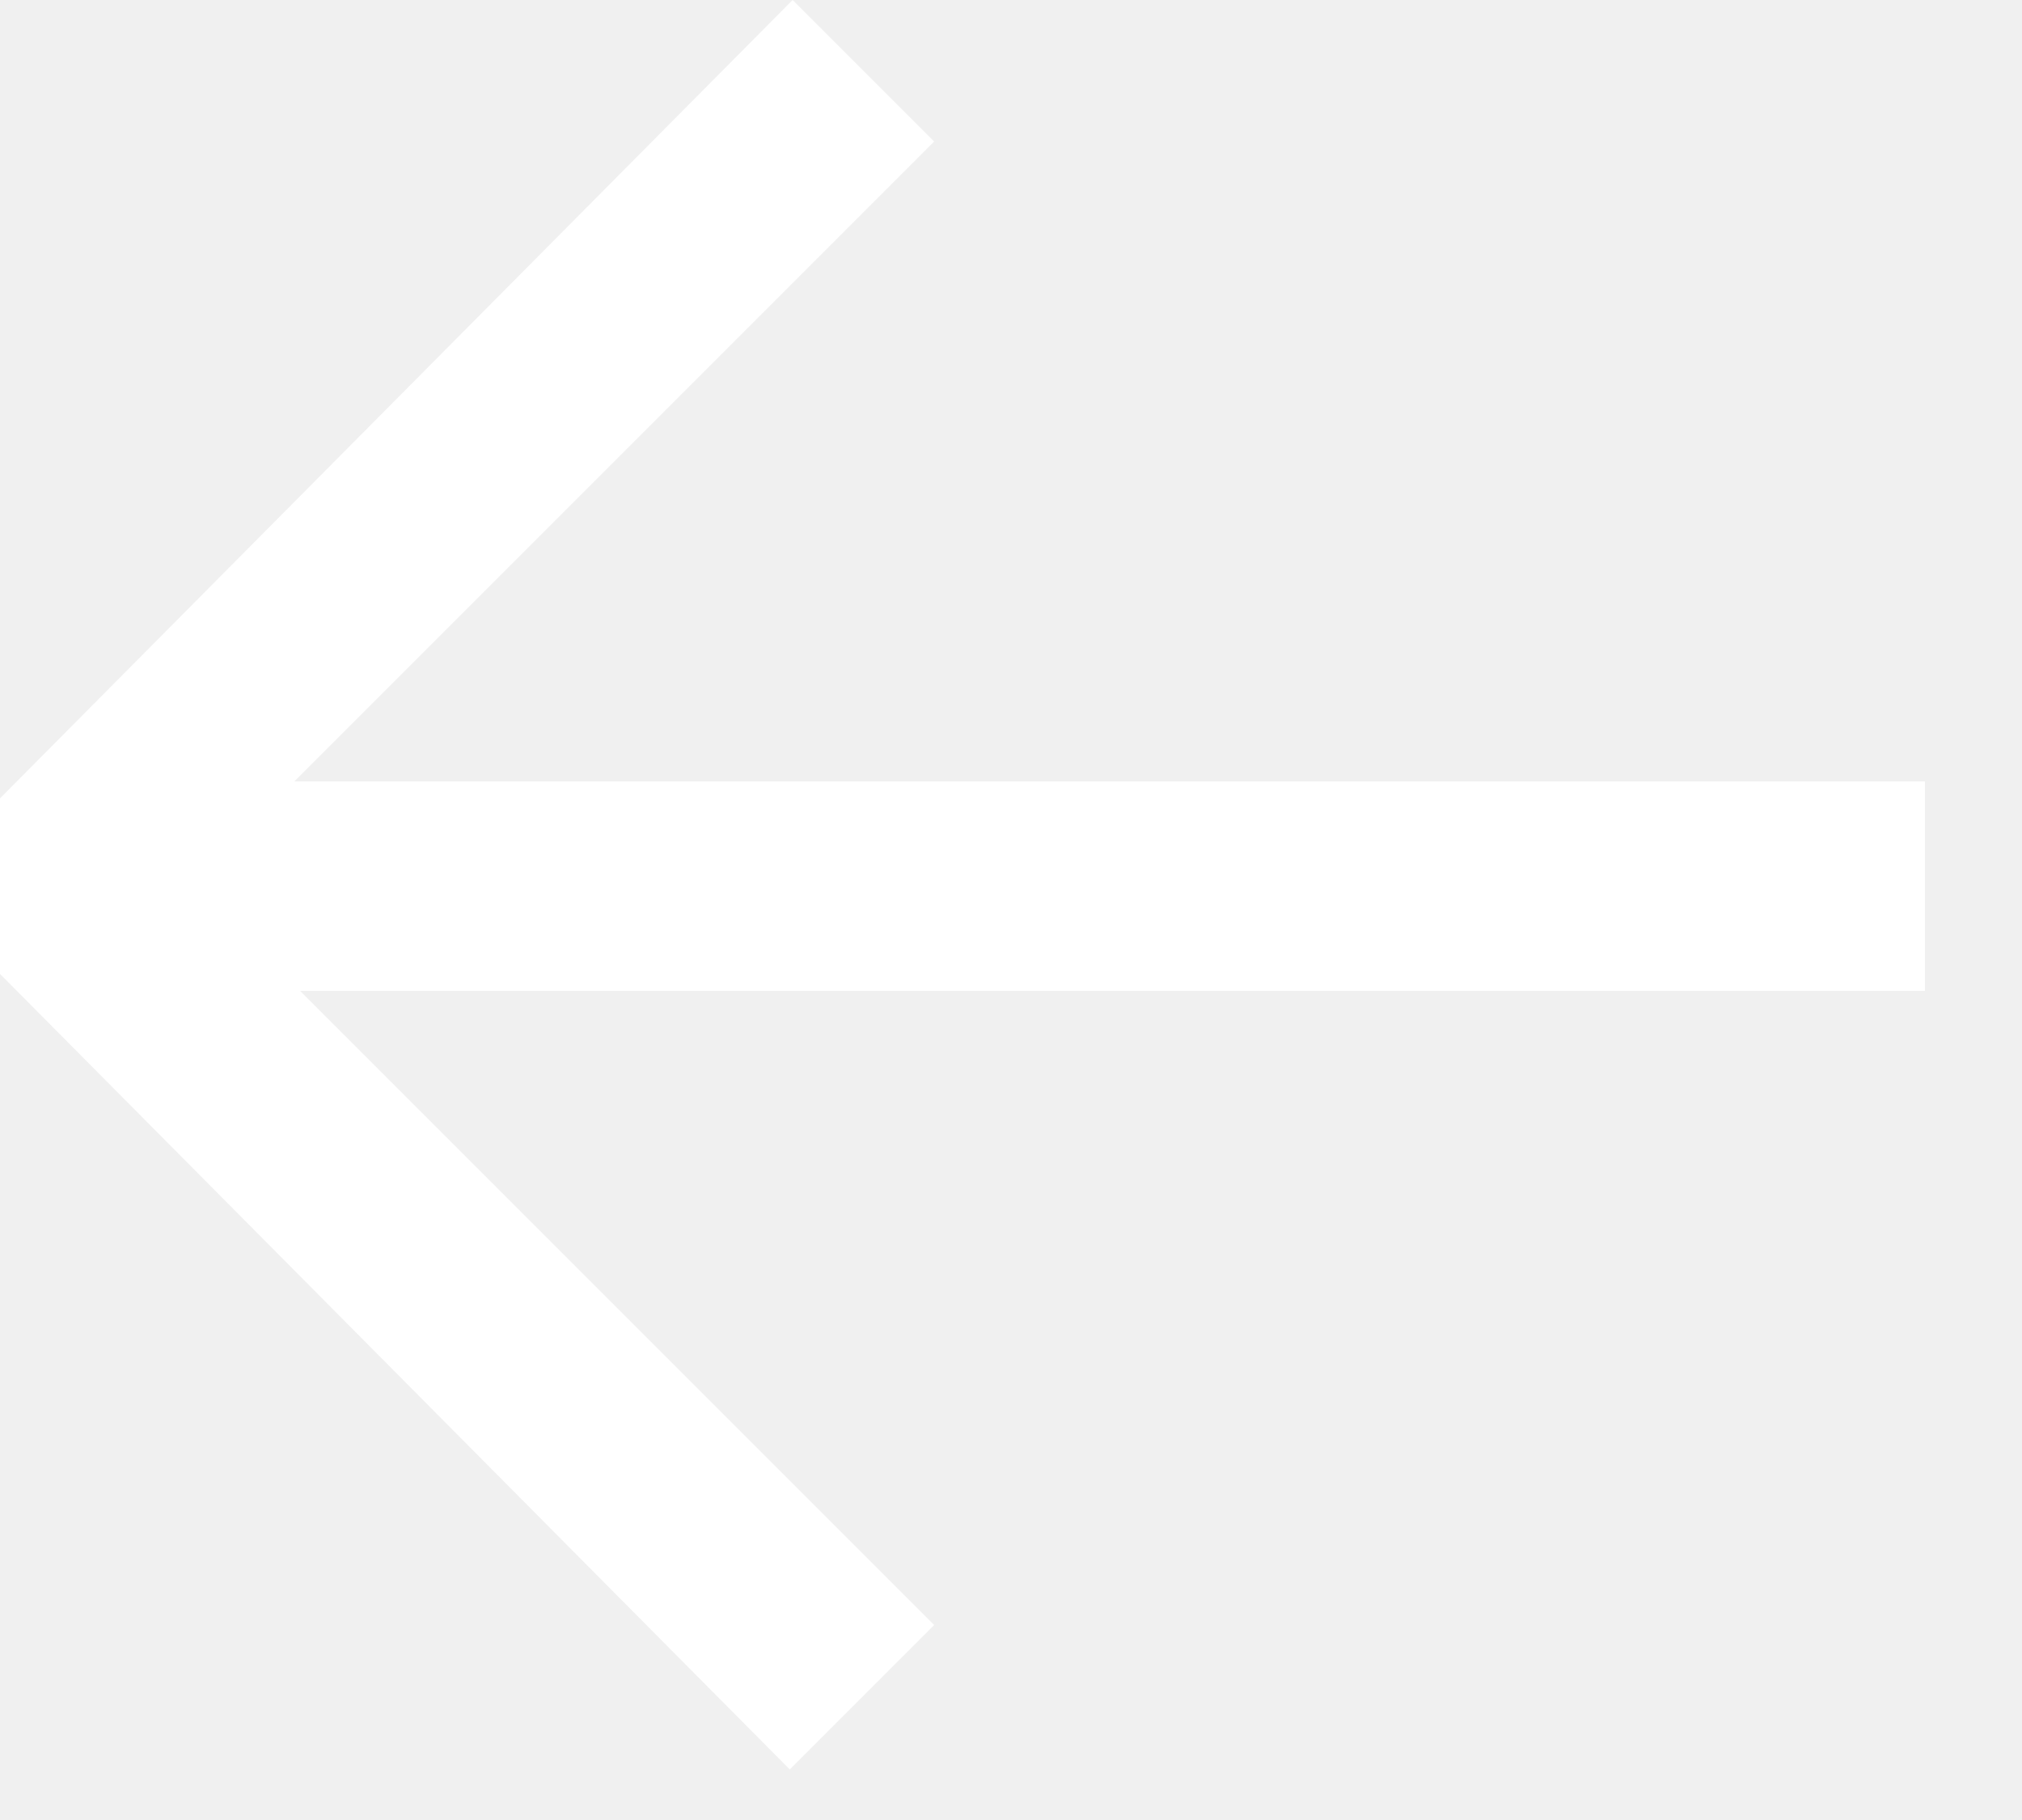
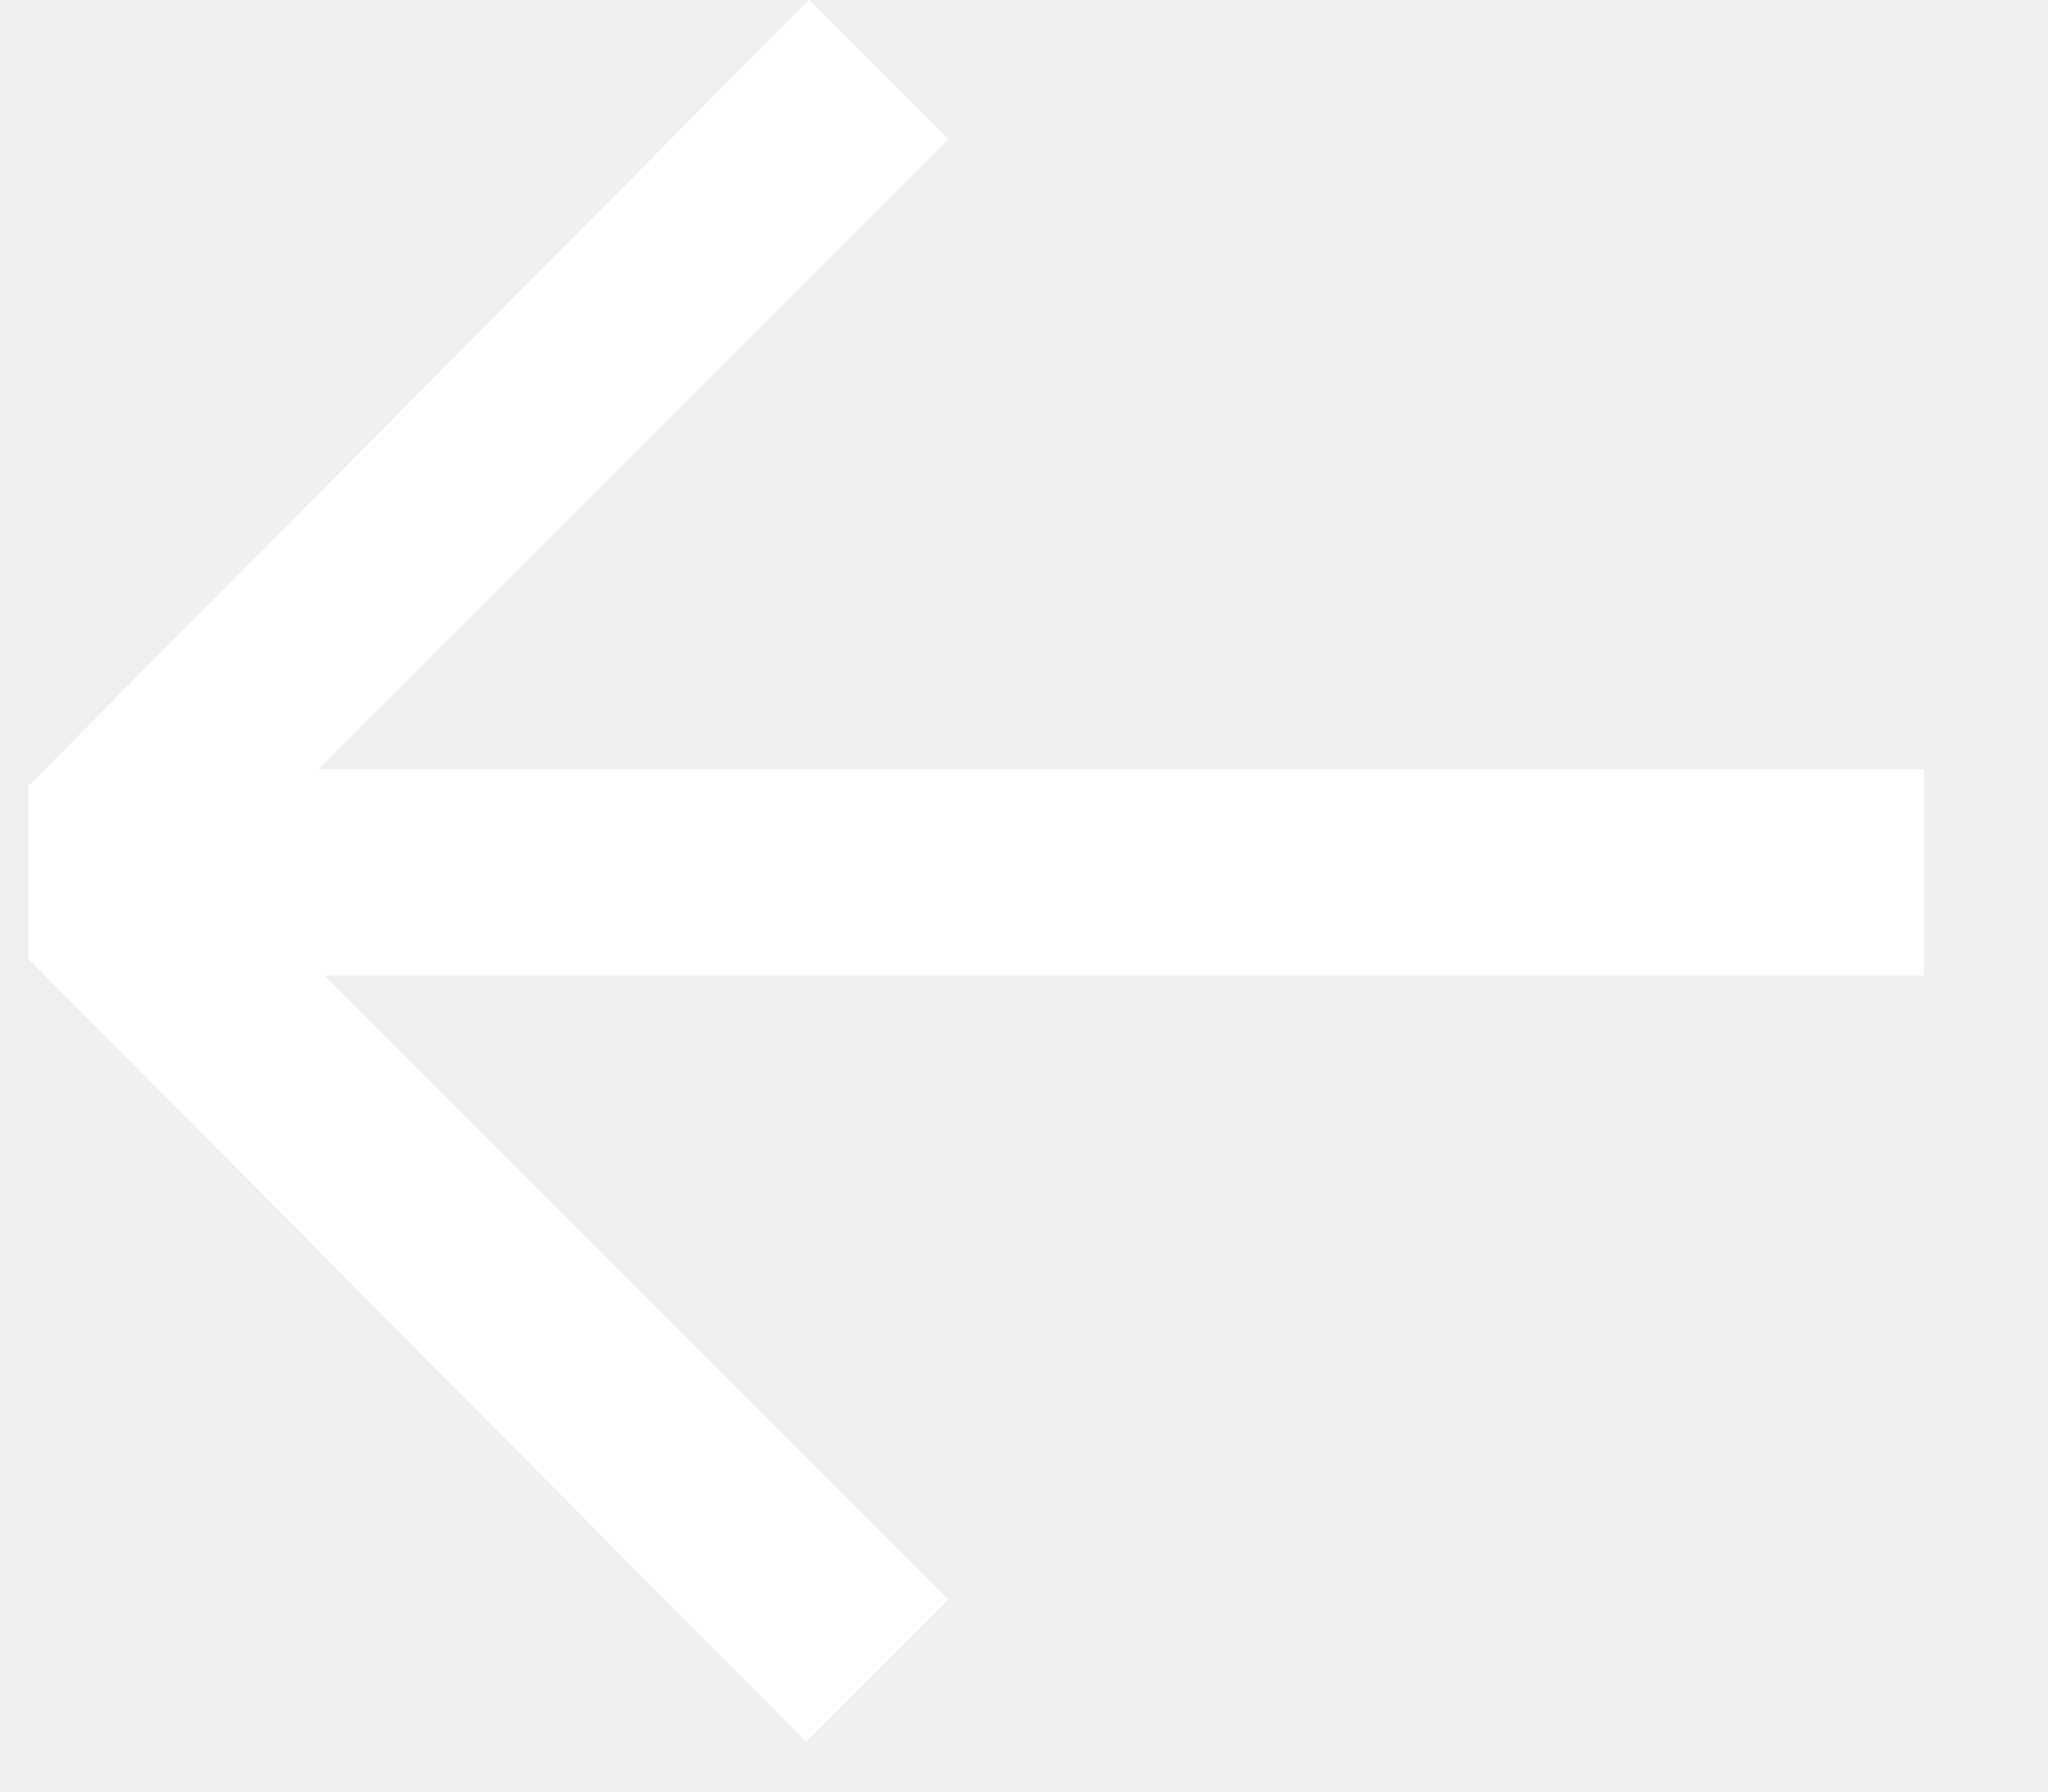
- <svg xmlns="http://www.w3.org/2000/svg" width="10" height="9" viewBox="0 0 10 9" fill="none">
+ <svg xmlns="http://www.w3.org/2000/svg" width="16" height="14" viewBox="0 0 10 9" fill="none">
  <path d="M0 4.816V3.948L3.92 0L4.62 0.7L0.952 4.368L4.62 8.036L3.906 8.75L0 4.816ZM0.448 4.368L0.308 3.864H9.52V4.9H0.308L0.448 4.368Z" fill="white" />
</svg>
